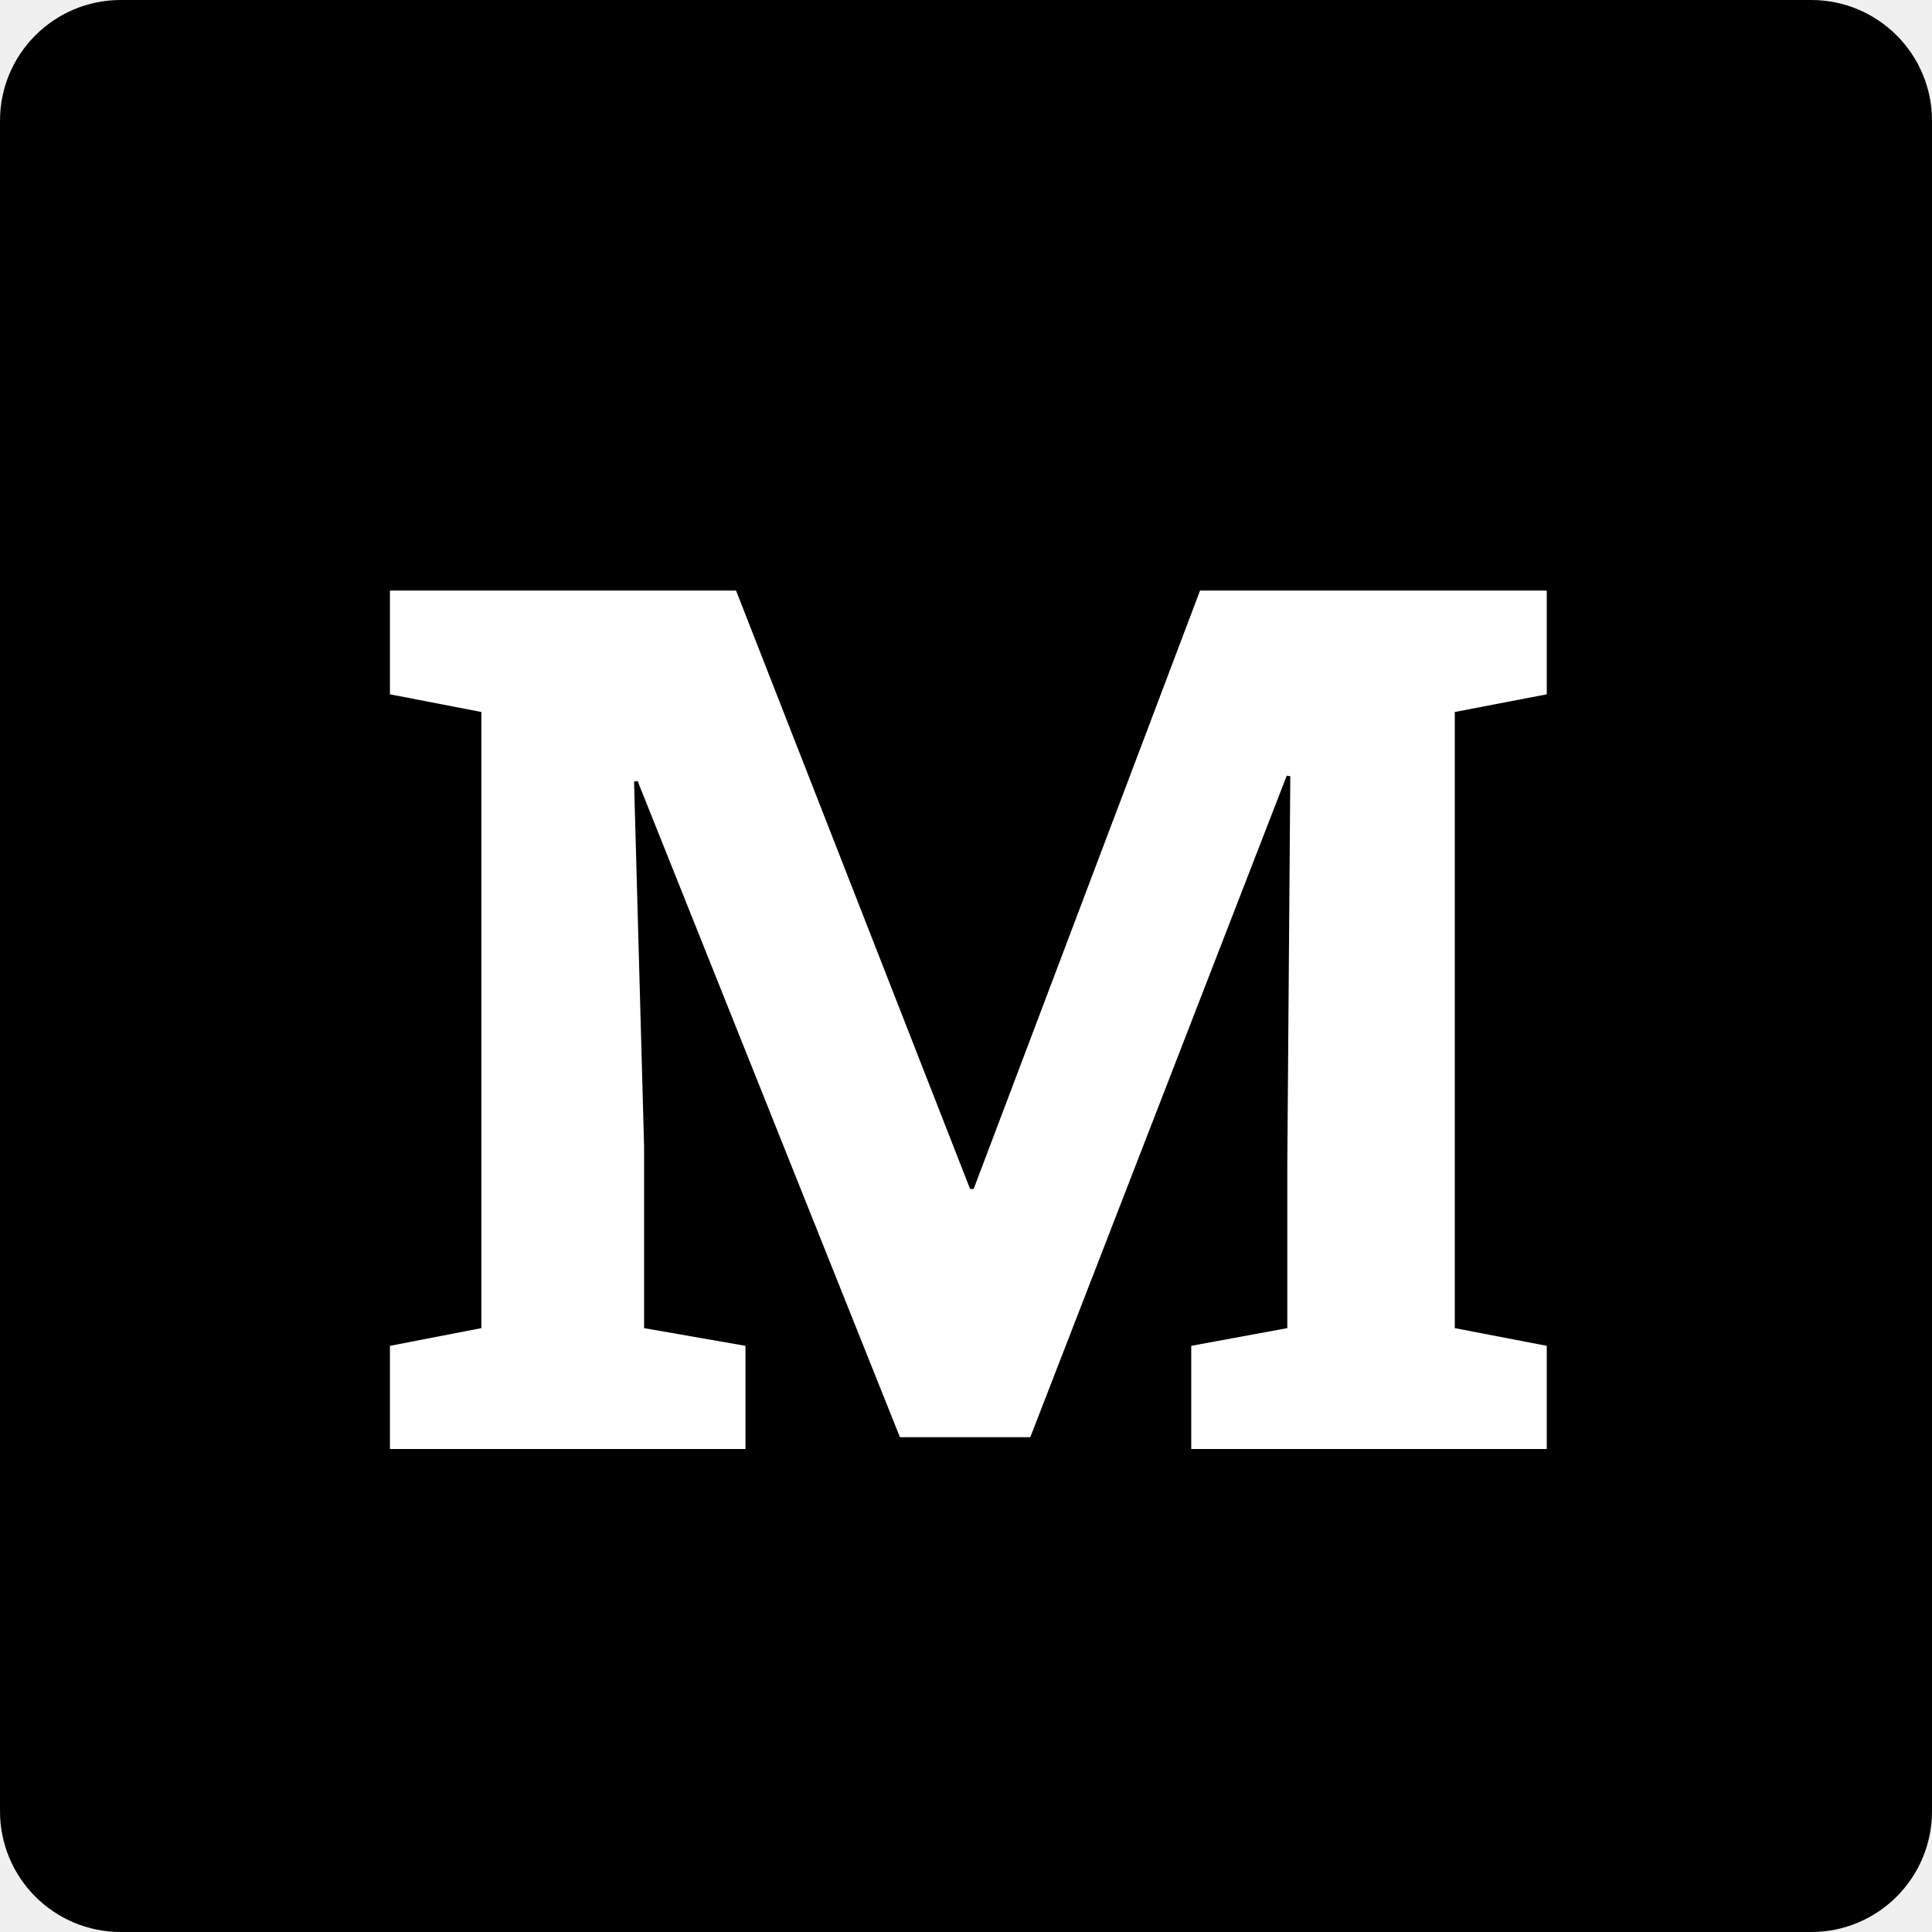
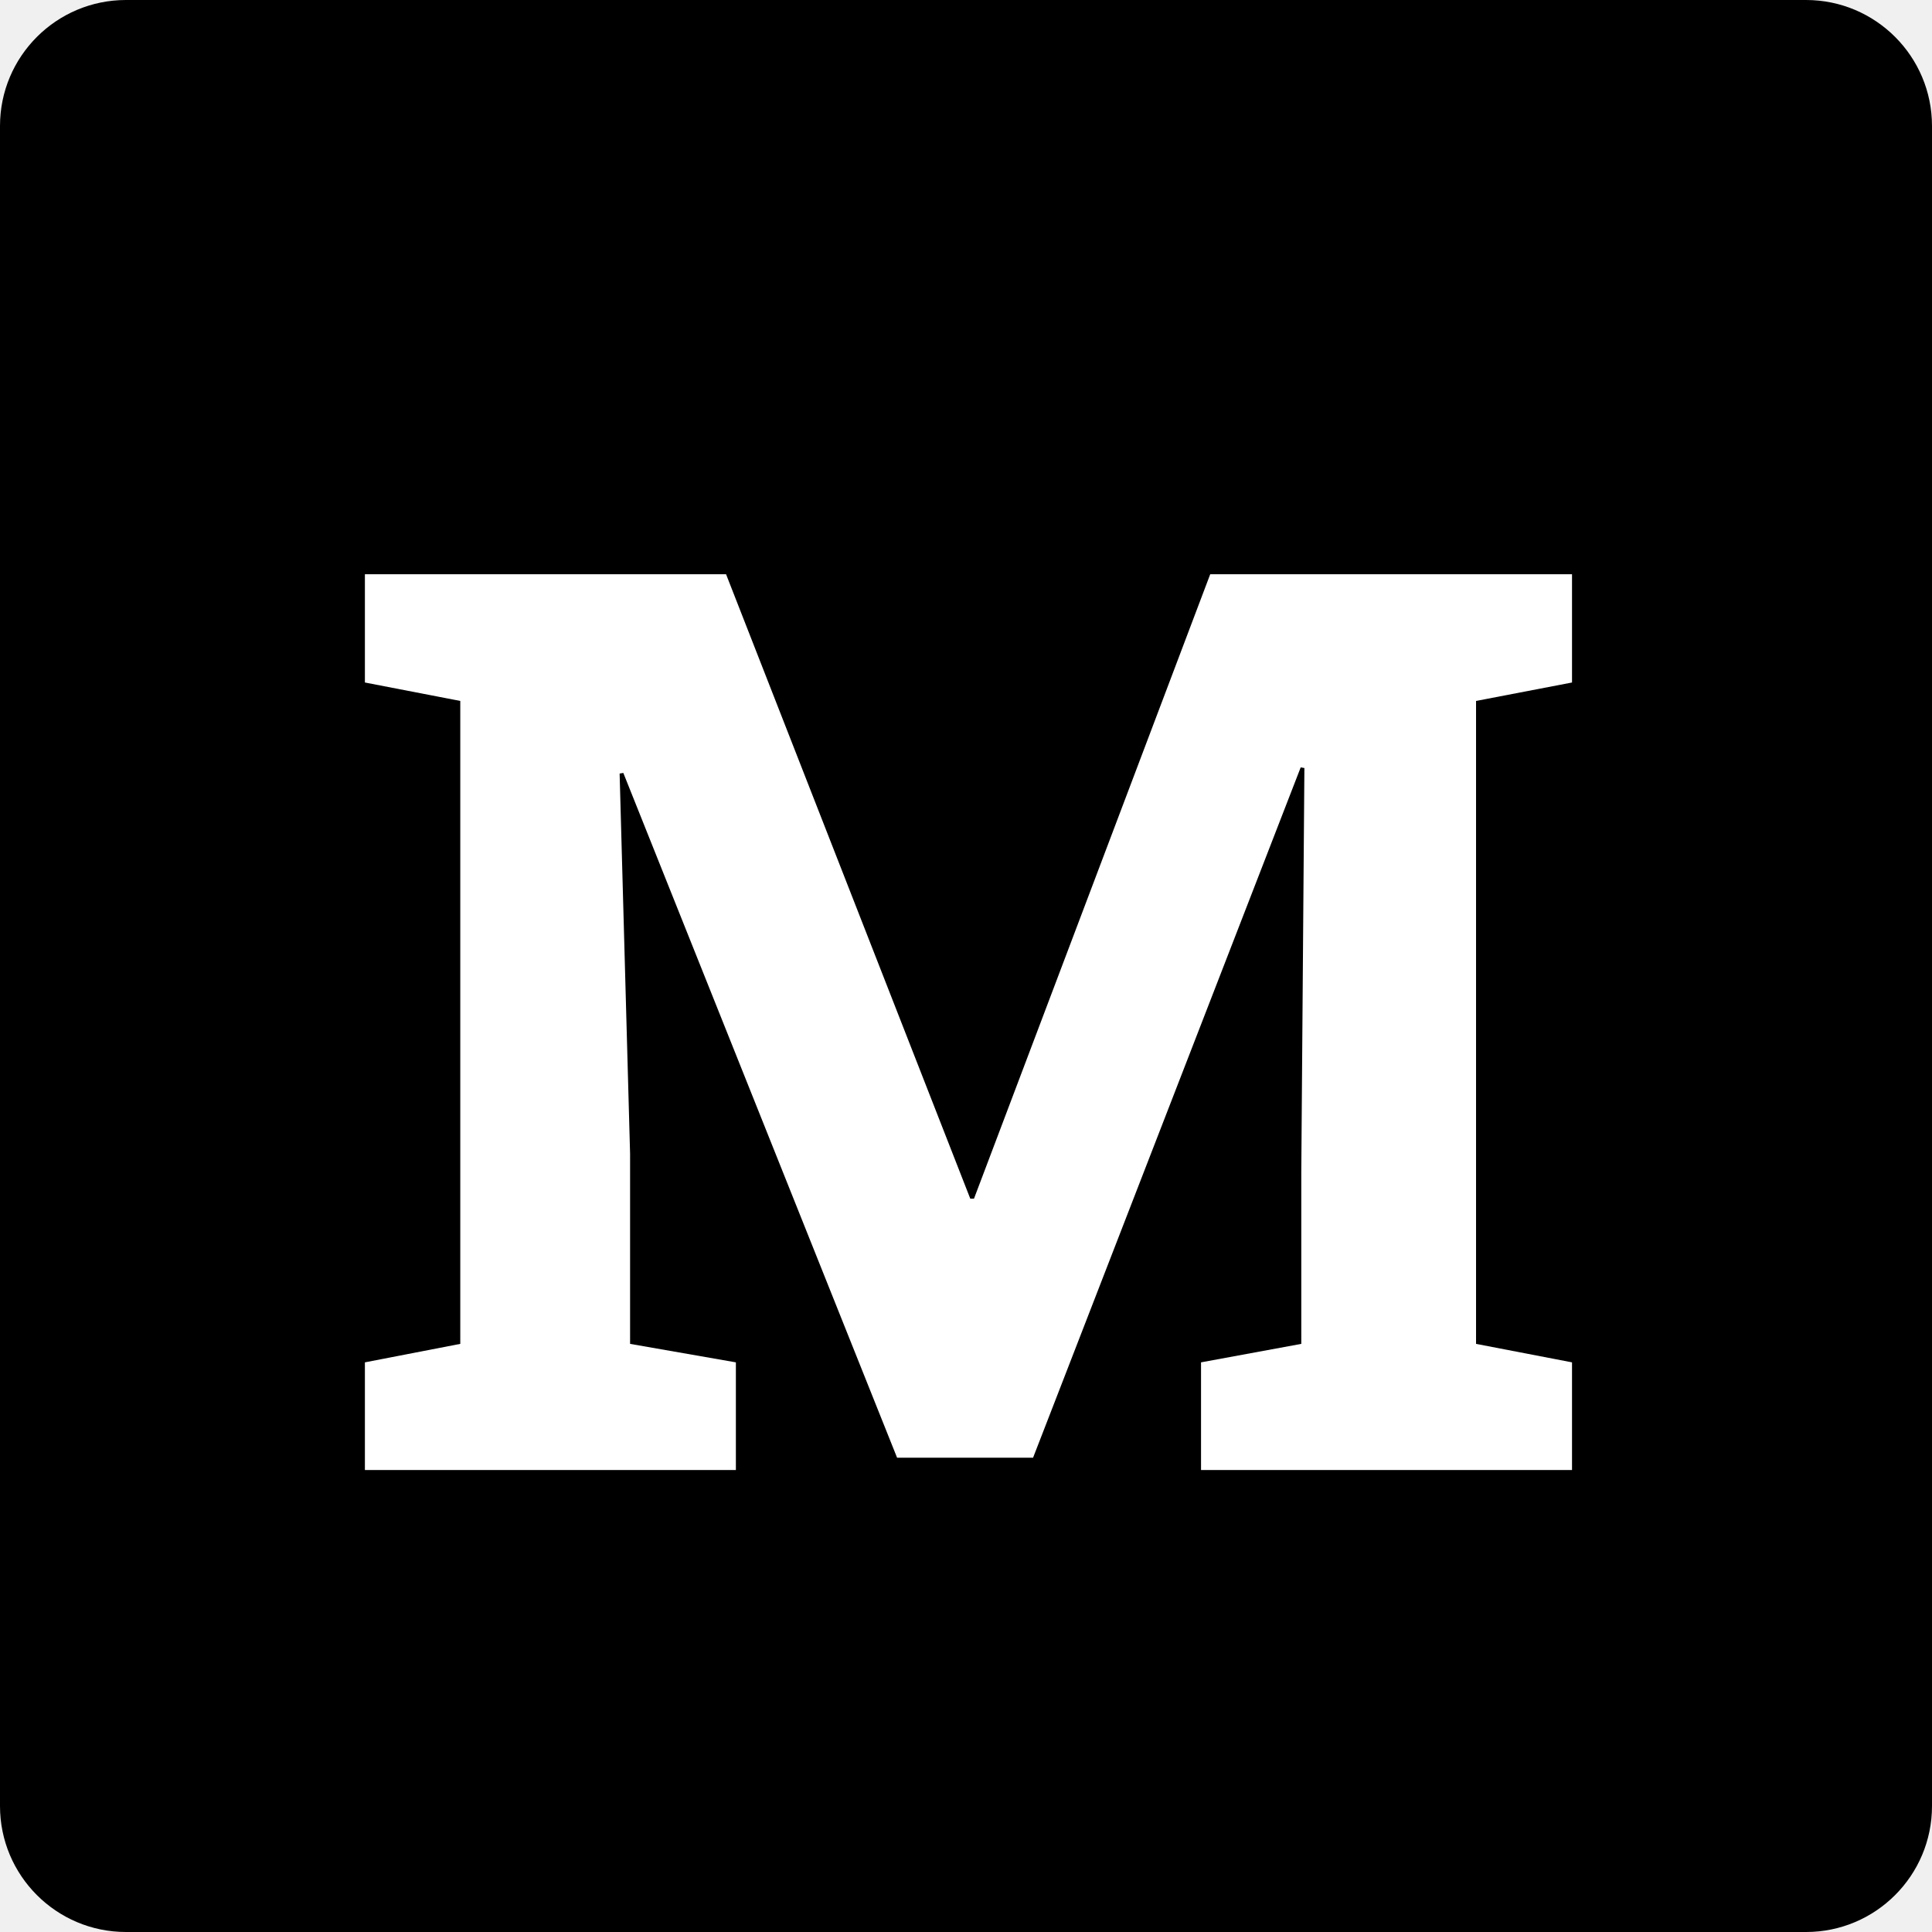
- <svg xmlns="http://www.w3.org/2000/svg" width="48" height="48" viewBox="0 0 48 48" fill="none">
-   <rect width="48" height="48" rx="3" fill="black" />
-   <path d="M9.688 36V33.437L11.959 32.997V17.689L9.688 17.25V14.672H11.959H18.287L24.102 29.54H24.19L29.815 14.672H38.429V17.25L36.144 17.689V32.997L38.429 33.437V36H29.596V33.437L31.983 32.997V28.91L32.057 19.286L31.969 19.271L25.597 35.707H22.359L15.841 19.403L15.753 19.418L16.002 28.471V32.997L18.521 33.437V36H9.688Z" fill="white" />
+ <svg xmlns="http://www.w3.org/2000/svg" viewBox="0 0 46 46" fill="none">
+   <rect width="46" height="46" rx="3" fill="black" />
+   <path d="M8.688 35V32.437L10.959 31.997V16.689L8.688 16.25V13.672H10.959H17.287L23.102 28.54H23.19L28.815 13.672H37.429V16.25L35.144 16.689V31.997L37.429 32.437V35H28.596V32.437L30.983 31.997V27.91L31.057 18.286L30.969 18.271L24.597 34.707H21.359L14.841 18.403L14.753 18.418L15.002 27.471V31.997L17.521 32.437V35H8.688Z" fill="white" />
</svg>
